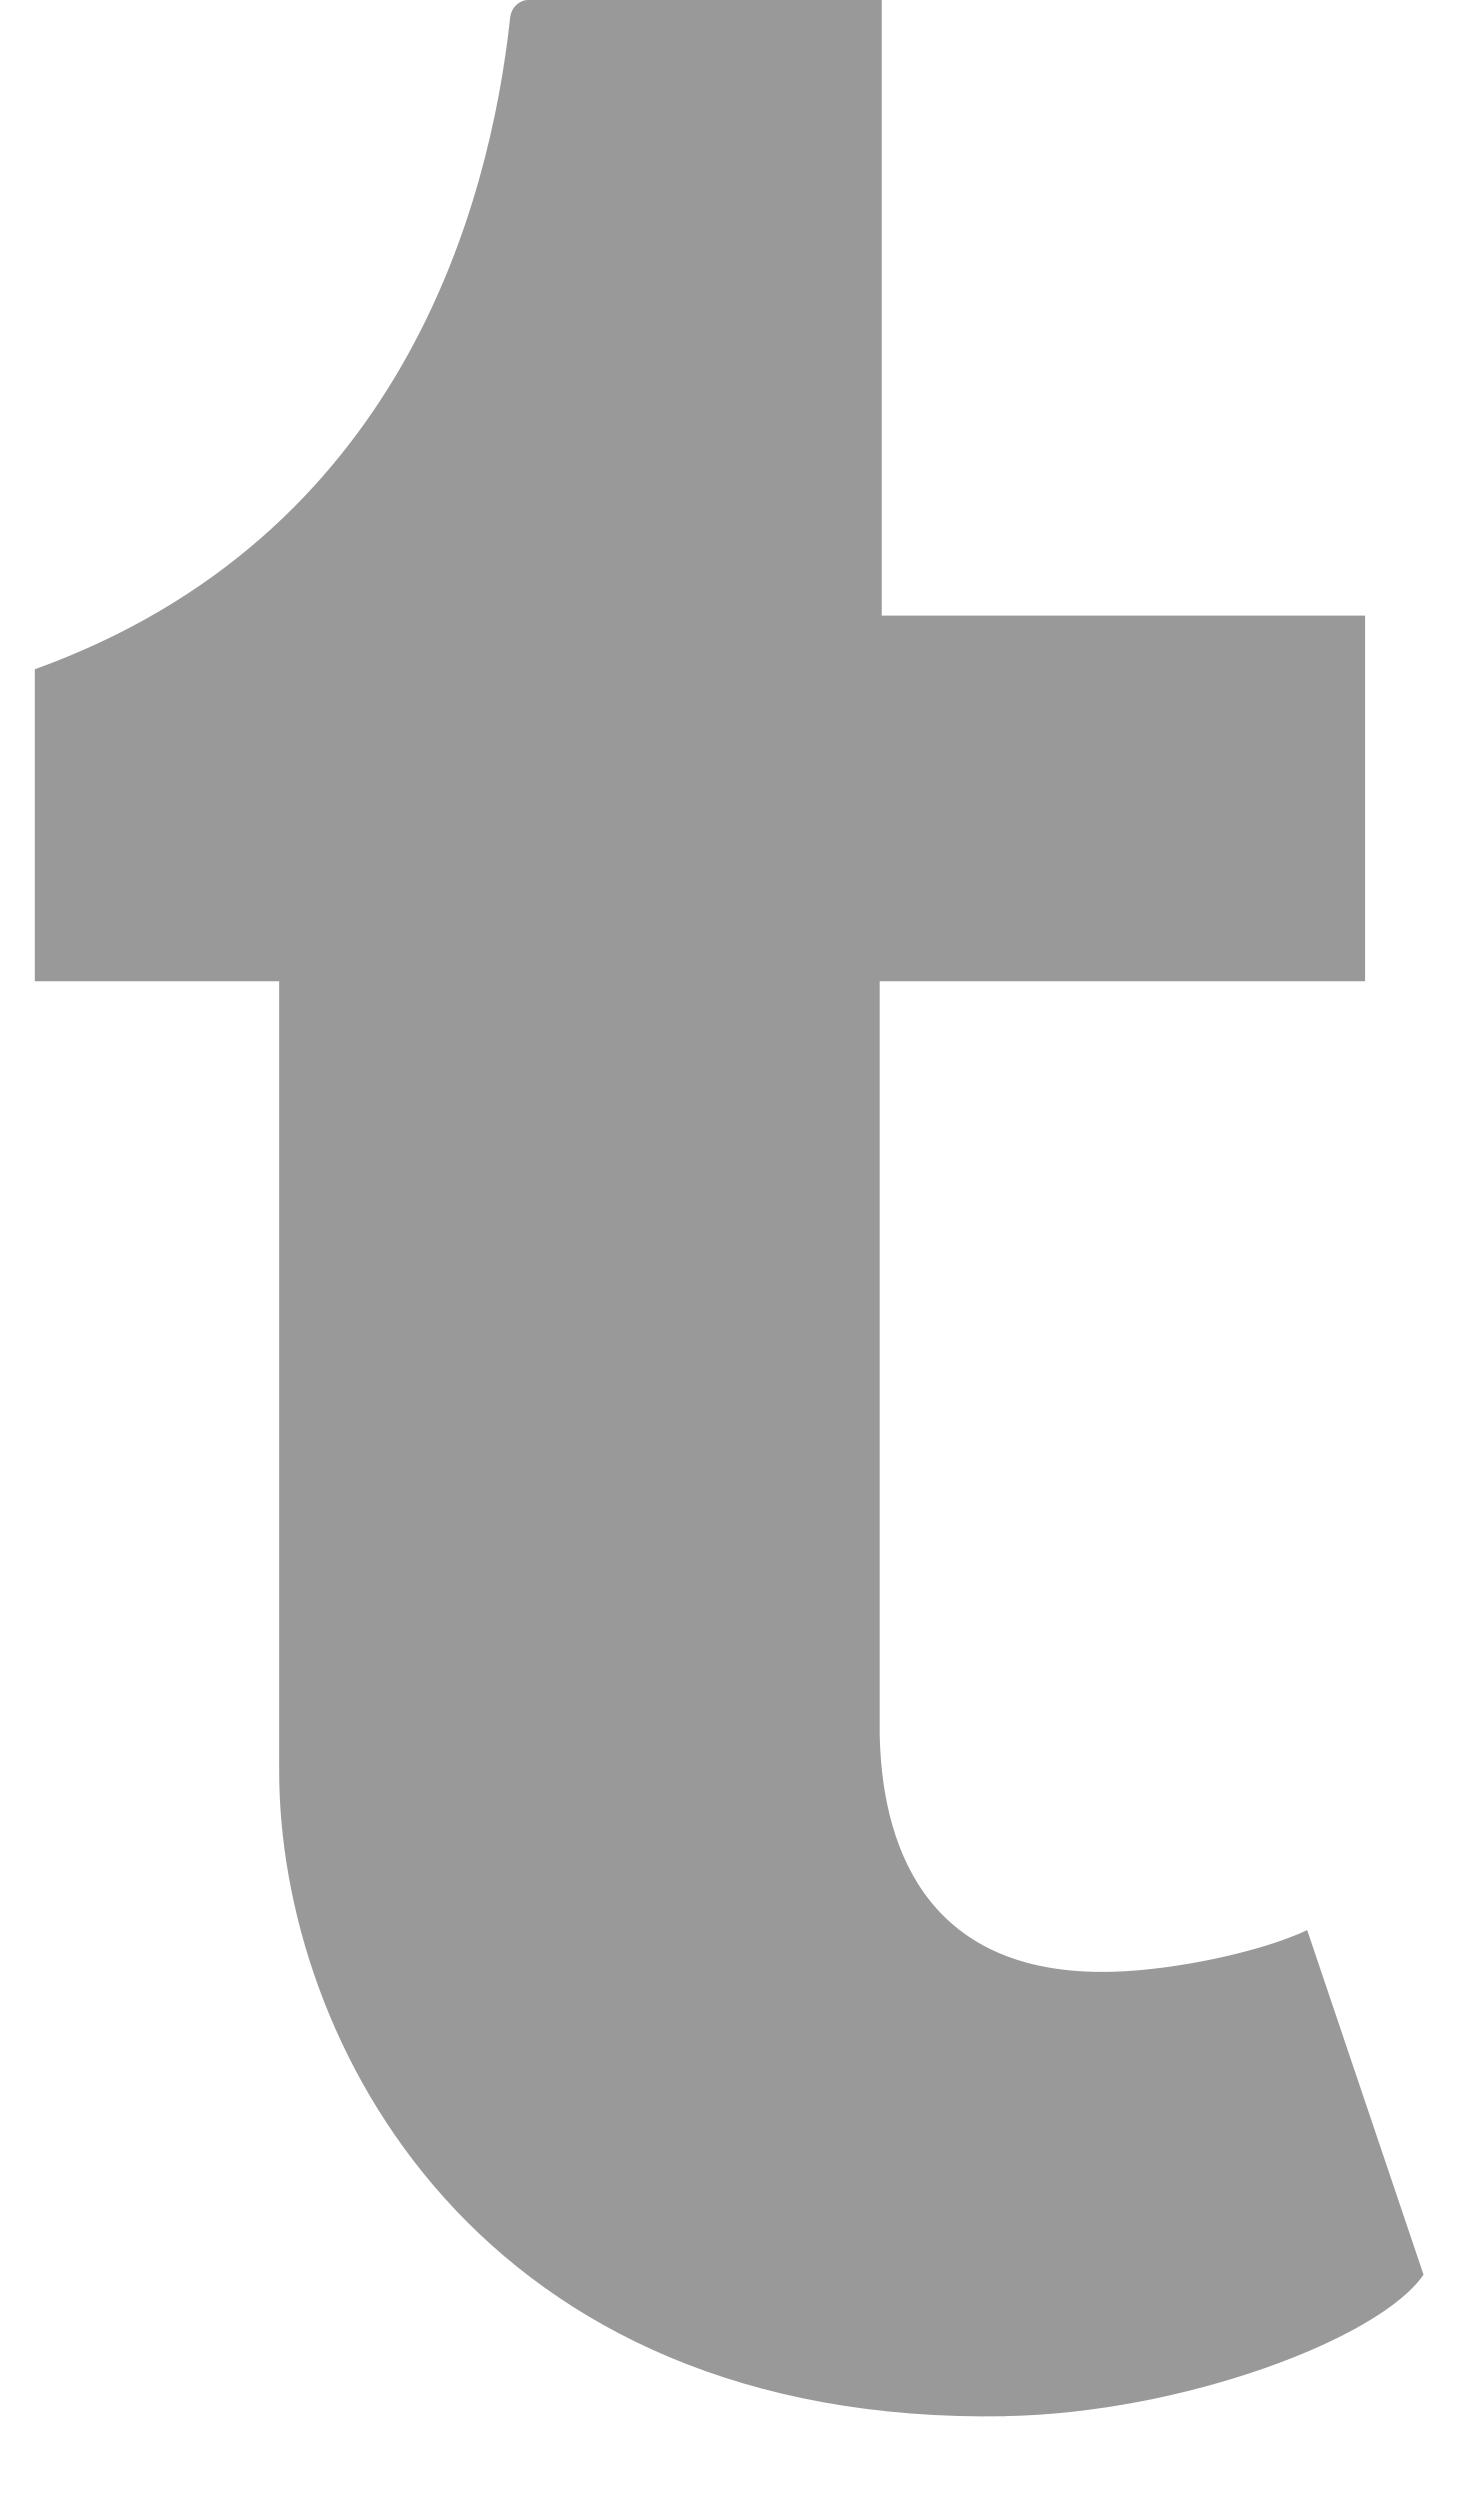
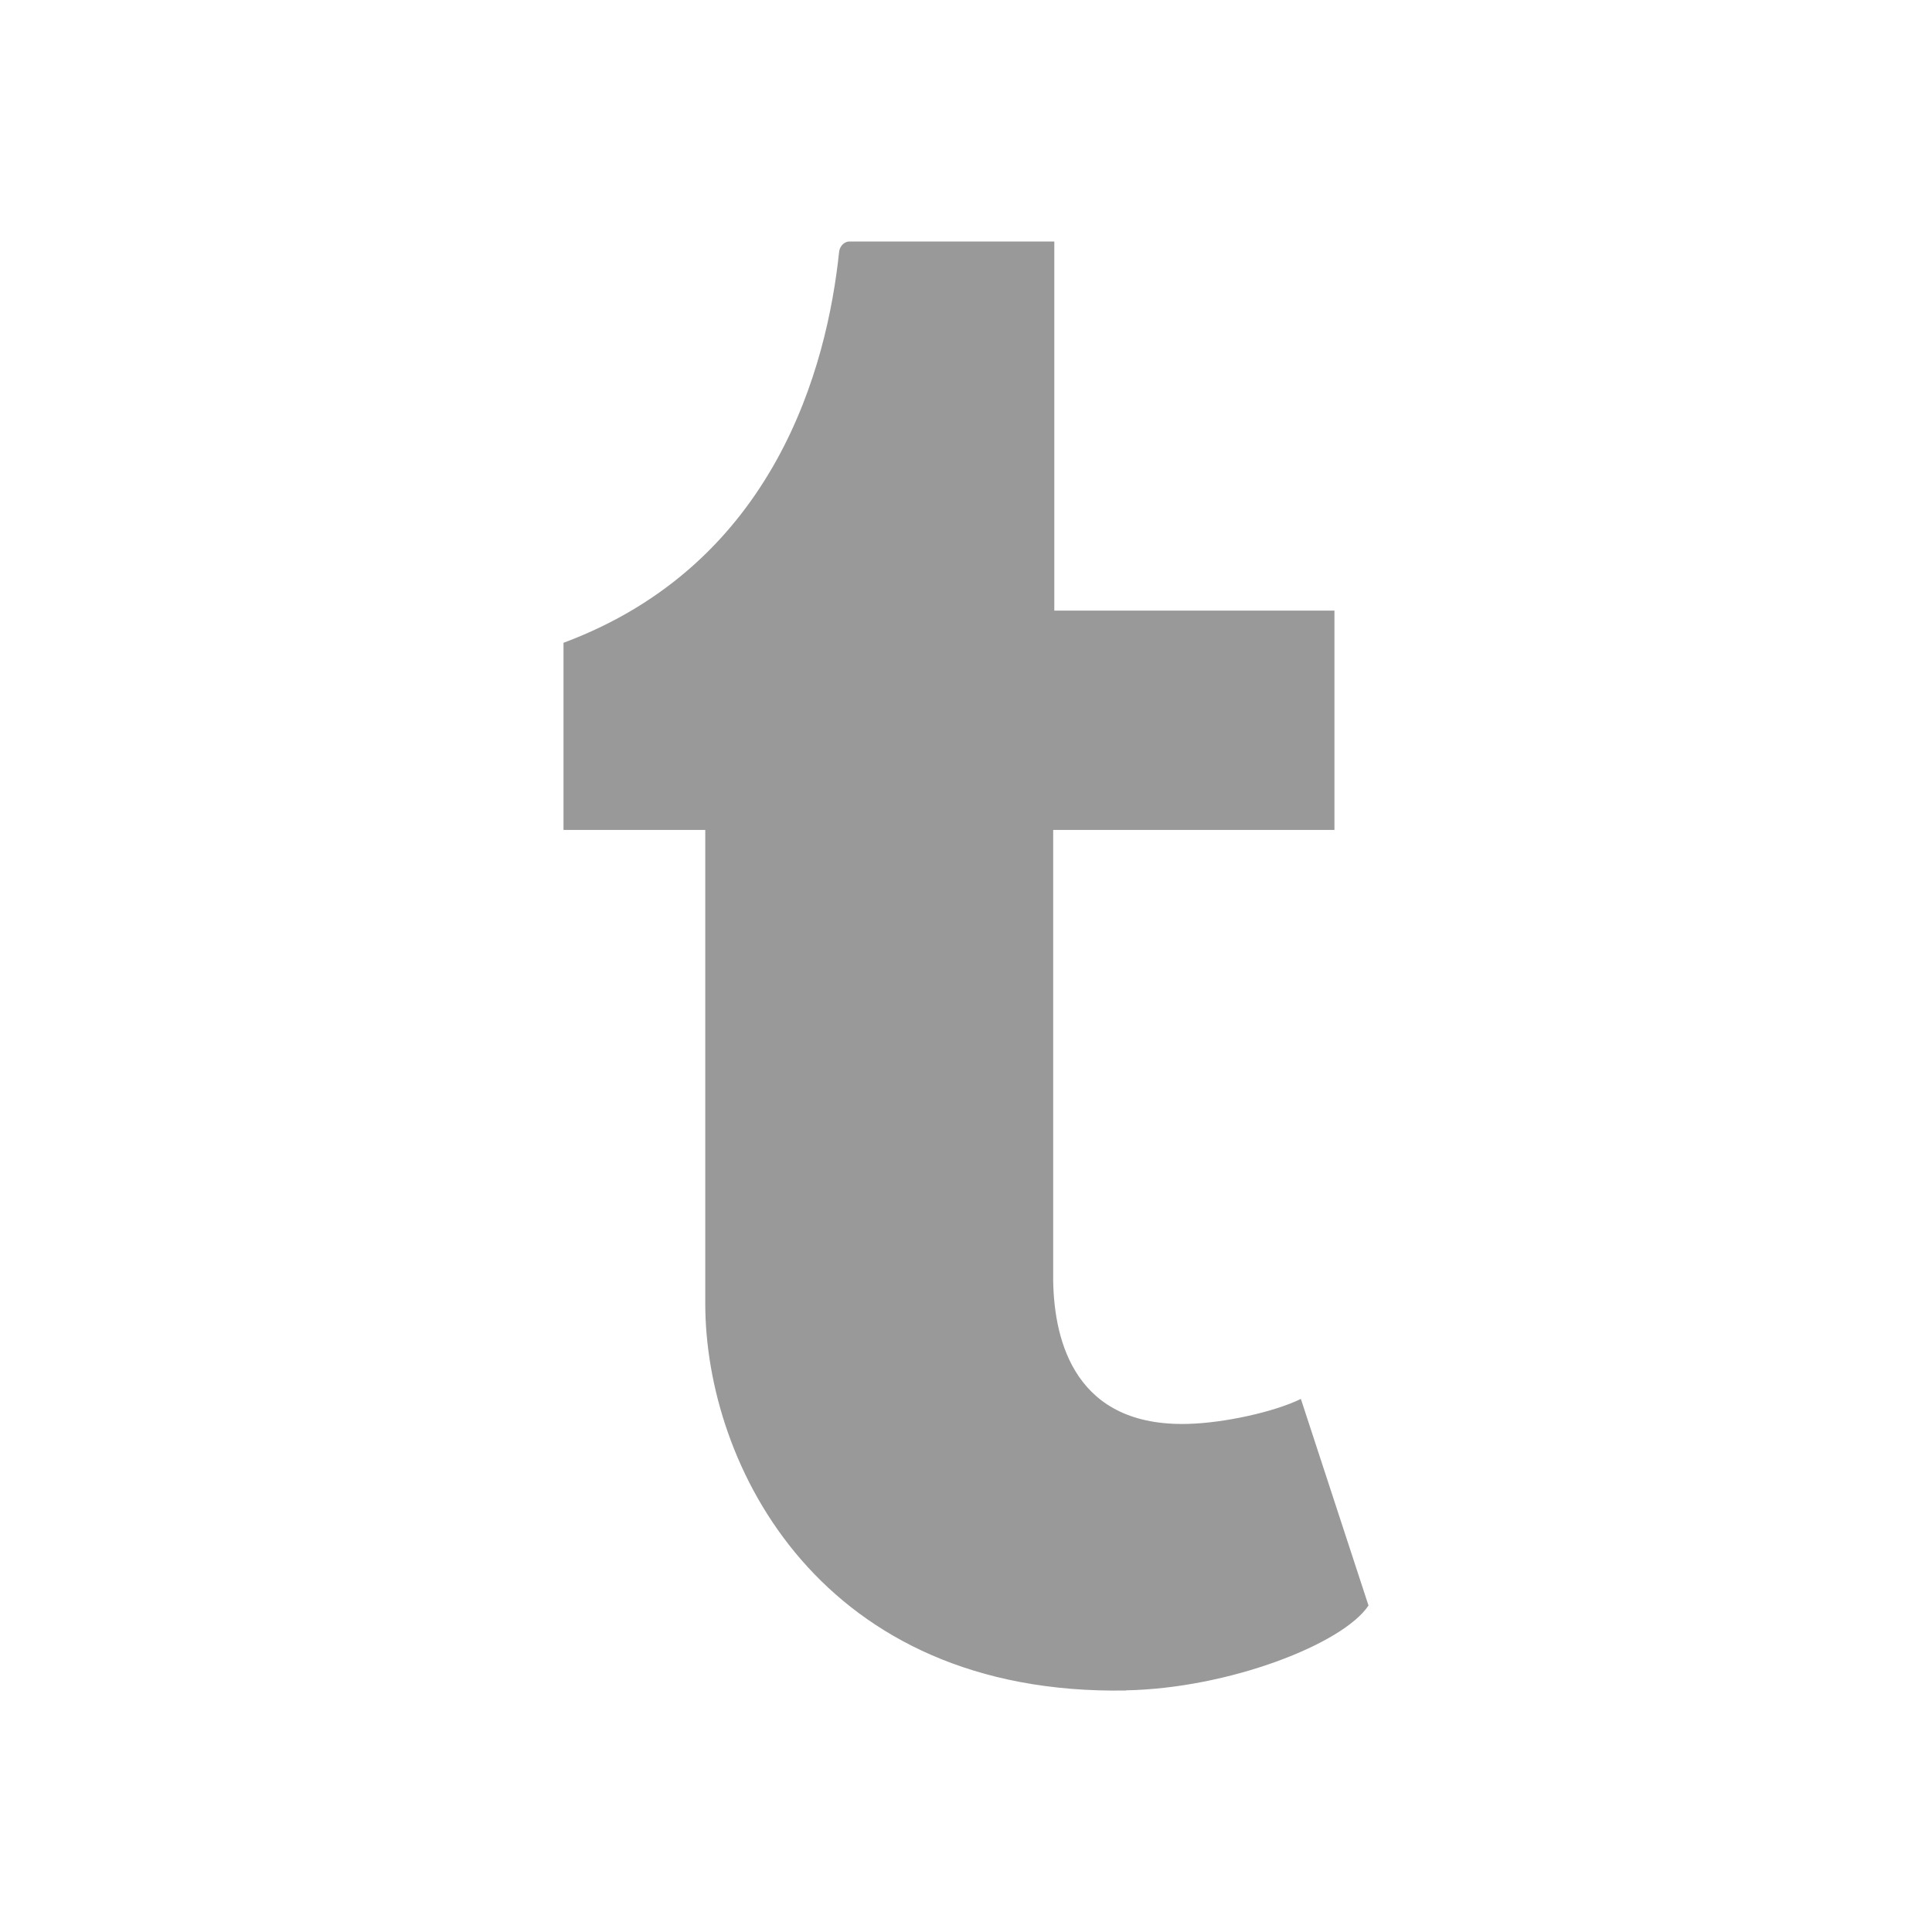
- <svg xmlns="http://www.w3.org/2000/svg" width="14" height="24" viewBox="0 0 14 24">
+ <svg xmlns="http://www.w3.org/2000/svg" width="24" height="24" viewBox="0 0 24 24">
  <g fill="none" fill-rule="evenodd">
-     <path d="M-9-4h32v32H-9z" />
-     <path d="M9.65 23.196c-5.054.087-6.97-3.6-6.97-6.195V9.42H.334V6.425C3.853 5.155 4.7 1.982 4.897.173 4.91.05 5.01 0 5.065 0h3.4v5.91h4.64v3.51h-4.66v7.222c.017.983.376 2.337 2.234 2.287.613-.016 1.44-.196 1.87-.4l1.117 3.308c-.42.614-2.313 1.328-4.018 1.358" fill="#999" />
+     <path d="M0 0h24v24H0z" />
+     <path d="M13.987 21c-3.79.066-5.226-2.795-5.226-4.808V10.31H7V7.985c2.64-.984 3.275-3.447 3.423-4.85.01-.097.083-.135.126-.135h2.548v4.585h3.48v2.725h-3.494v5.603c.013.763.282 1.814 1.675 1.775.46-.012 1.08-.152 1.402-.31L17 19.944c-.315.477-1.734 1.03-3.013 1.054" fill="#999" />
  </g>
</svg>
